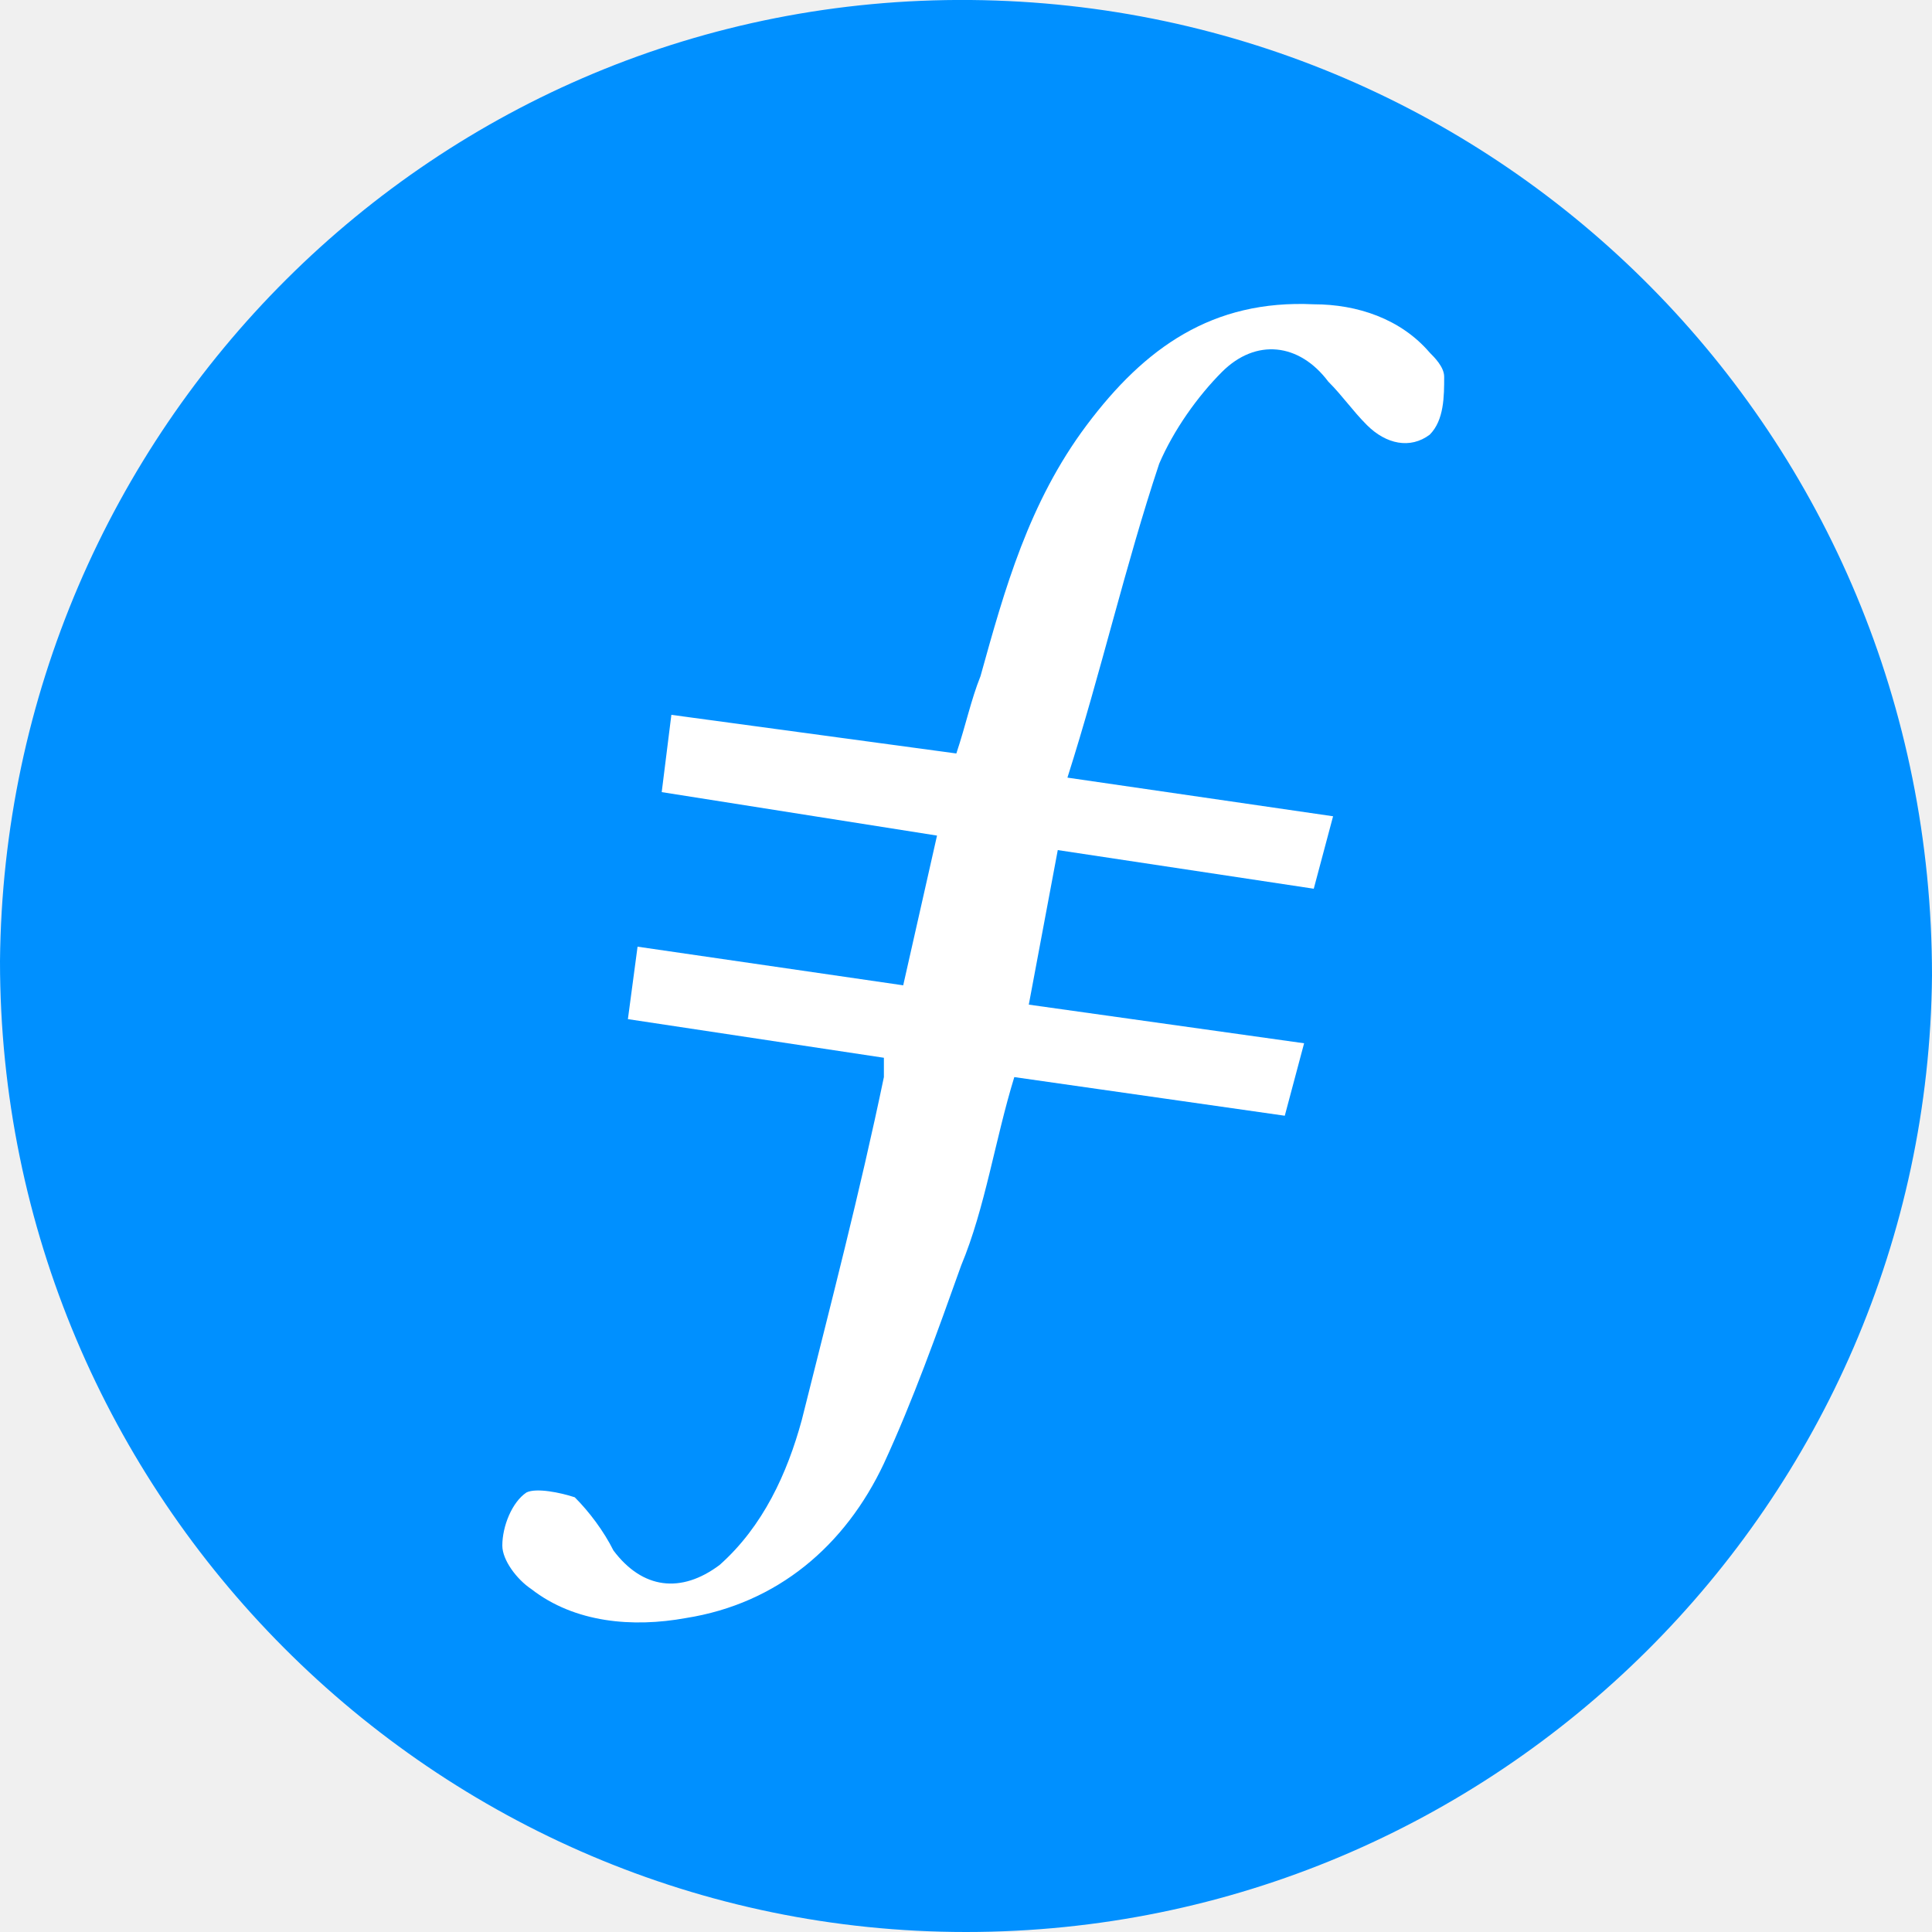
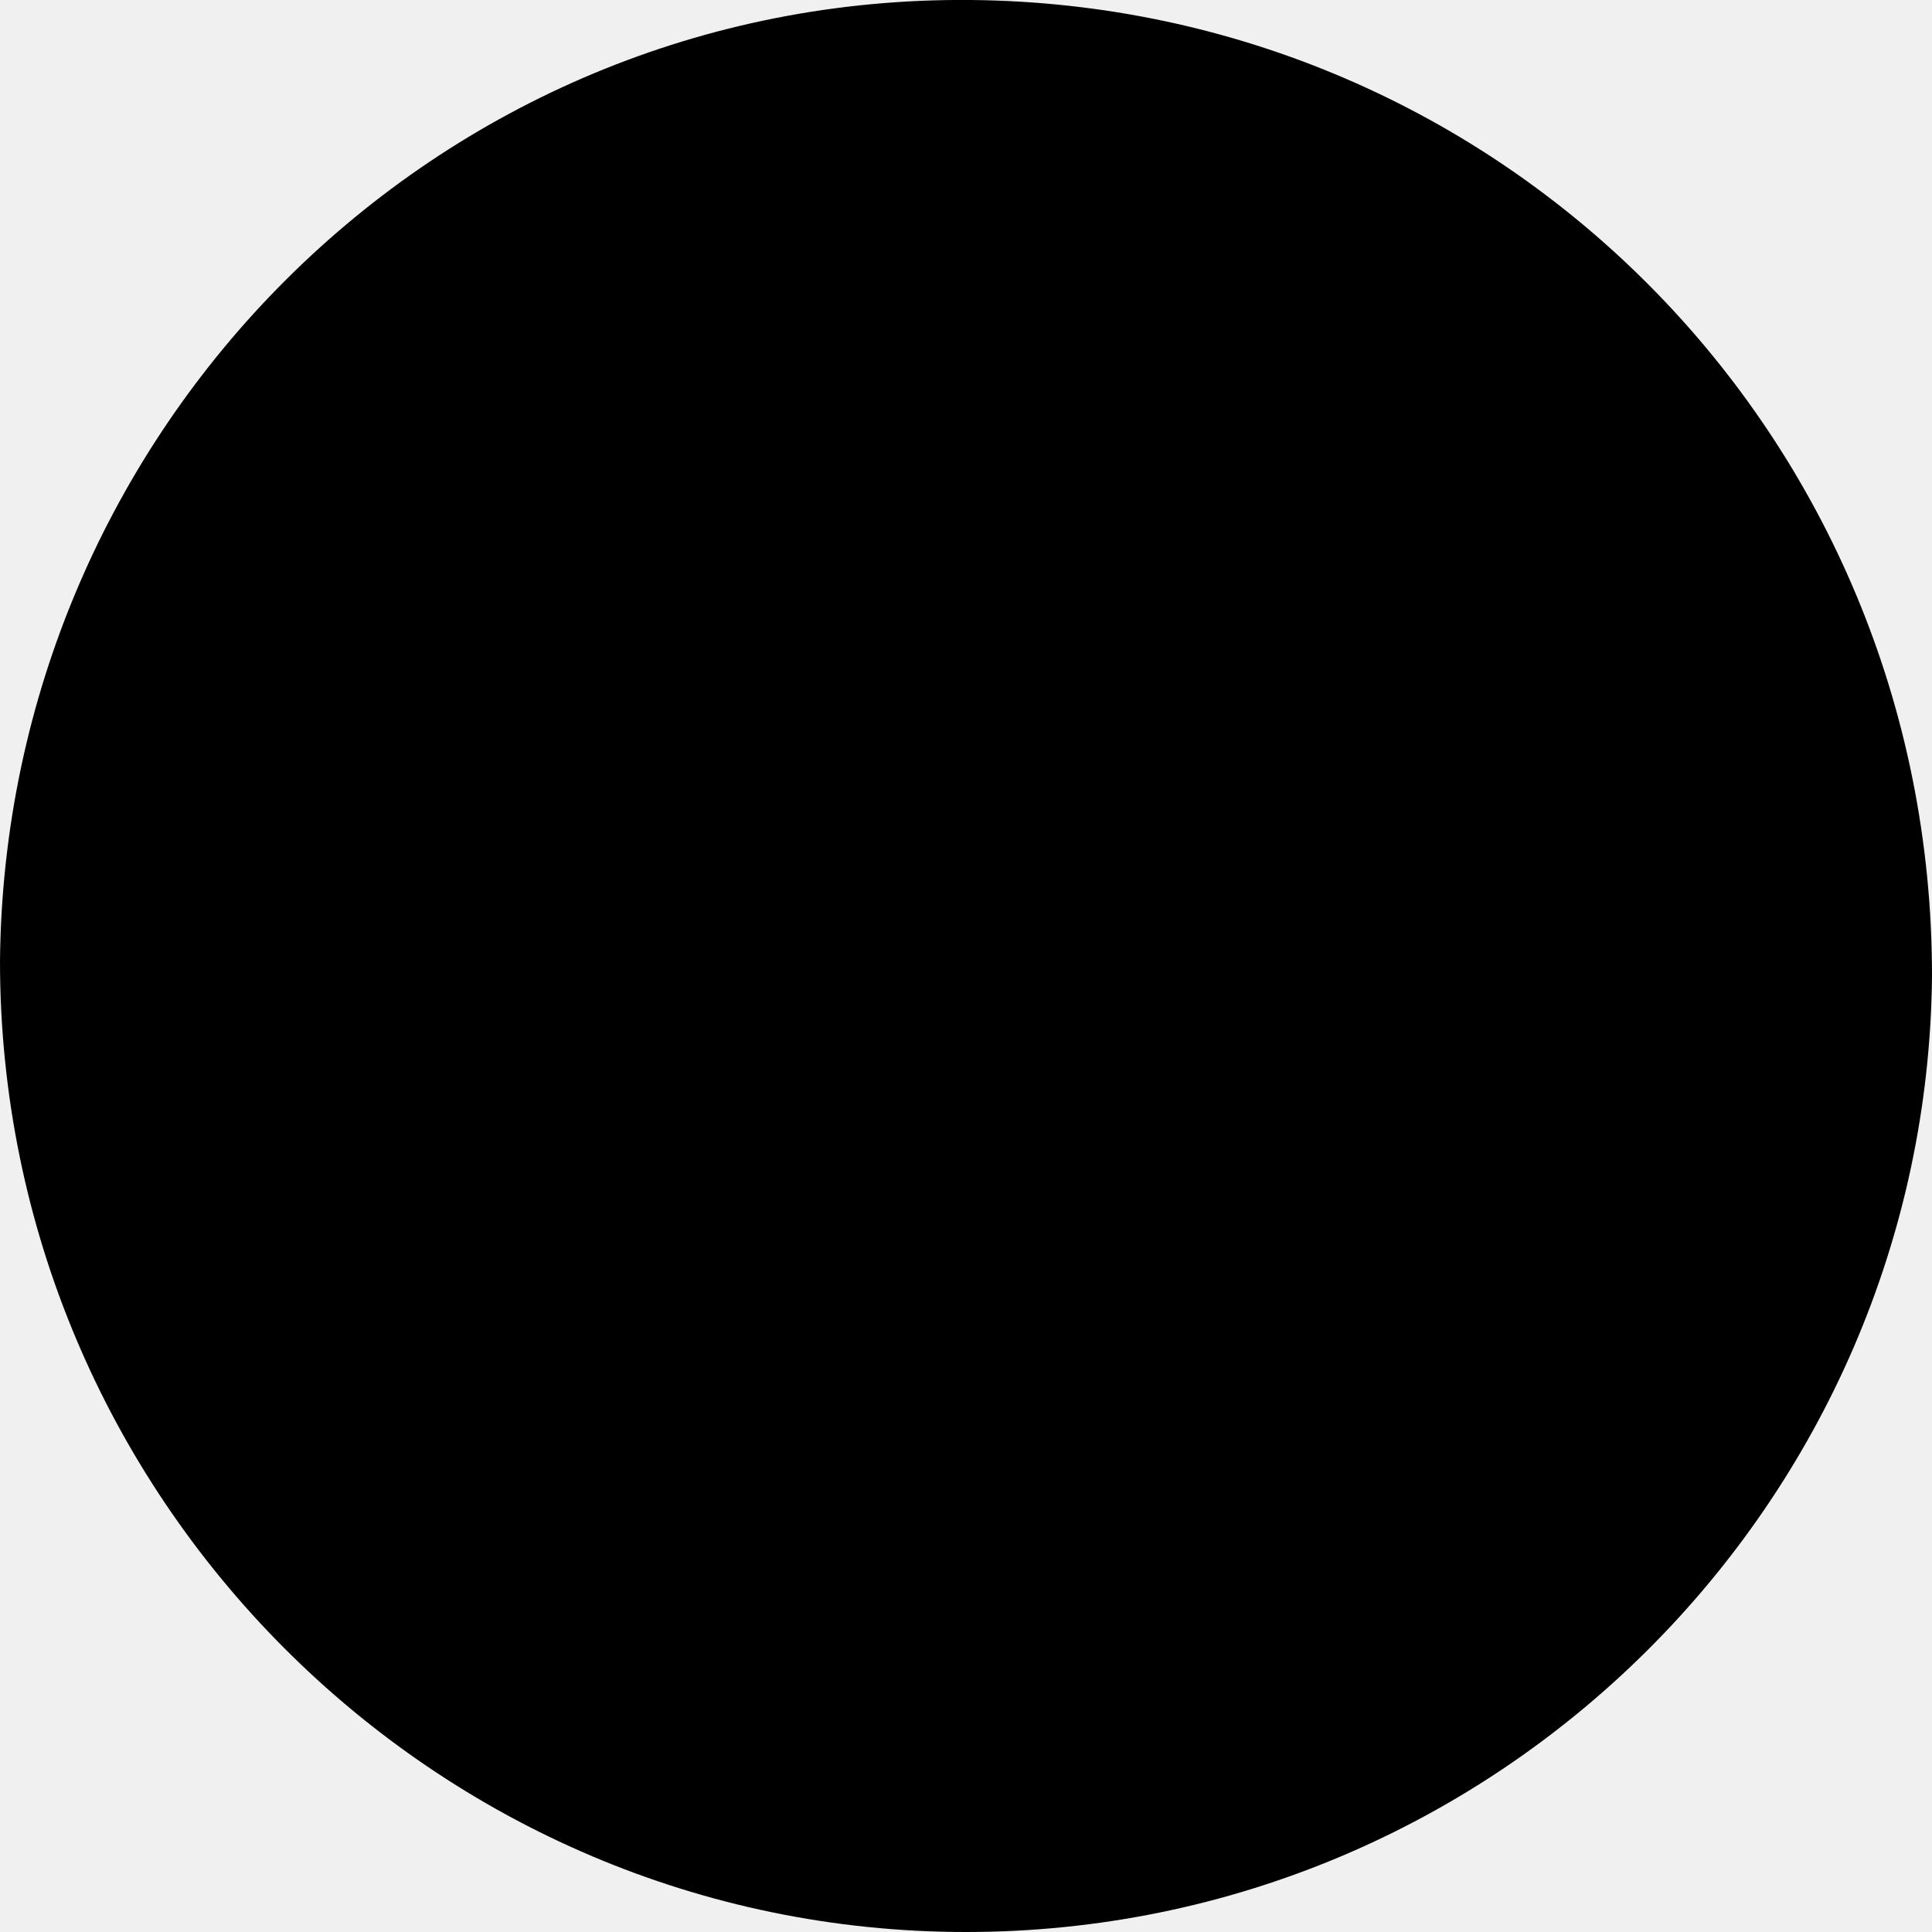
<svg xmlns="http://www.w3.org/2000/svg" version="1.1" id="Layer_1" x="0px" y="0px" viewBox="0 0 40 40" style="enable-background:new 0 0 40 40;" xml:space="preserve">
-   <style type="text/css">
- 	.st0{filter:url(#Adobe_OpacityMaskFilter);}
- 	.st1{fill-rule:evenodd;clip-rule:evenodd;fill:#FFFFFF;}
- 	.st2{mask:url(#b-logo_1_1_);fill-rule:evenodd;clip-rule:evenodd;fill:#0090FF;}
- </style>
  <path class="st2" d="M20,40C9,40,0,31,0,19.9C0.1,8.9,9-0.1,20.1,0C31.1,0.1,40,9,40,20.2C39.9,31.1,31,40,20,40" />
  <path class="st1" d="M21.9,17.6l-0.6,3.2l5.7,0.8l-0.4,1.5L21,22.3c-0.4,1.3-0.6,2.7-1.1,3.9c-0.5,1.4-1,2.8-1.6,4.1  c-0.8,1.7-2.2,2.9-4.1,3.2c-1.1,0.2-2.3,0.1-3.2-0.6c-0.3-0.2-0.6-0.6-0.6-0.9c0-0.4,0.2-0.9,0.5-1.1c0.2-0.1,0.7,0,1,0.1  c0.3,0.3,0.6,0.7,0.8,1.1c0.6,0.8,1.4,0.9,2.2,0.3c0.9-0.8,1.4-1.9,1.7-3c0.6-2.4,1.2-4.7,1.7-7.1v-0.4L13,21.1l0.2-1.5l5.5,0.8  l0.7-3.1l-5.7-0.9l0.2-1.6l5.9,0.8c0.2-0.6,0.3-1.1,0.5-1.6c0.5-1.8,1-3.6,2.2-5.2s2.6-2.6,4.7-2.5c0.9,0,1.8,0.3,2.4,1  c0.1,0.1,0.3,0.3,0.3,0.5c0,0.4,0,0.9-0.3,1.2c-0.4,0.3-0.9,0.2-1.3-0.2c-0.3-0.3-0.5-0.6-0.8-0.9C26.9,7.1,26,7,25.3,7.7  c-0.5,0.5-1,1.2-1.3,1.9c-0.7,2.1-1.2,4.3-1.9,6.5l5.5,0.8l-0.4,1.5L21.9,17.6" />
</svg>
